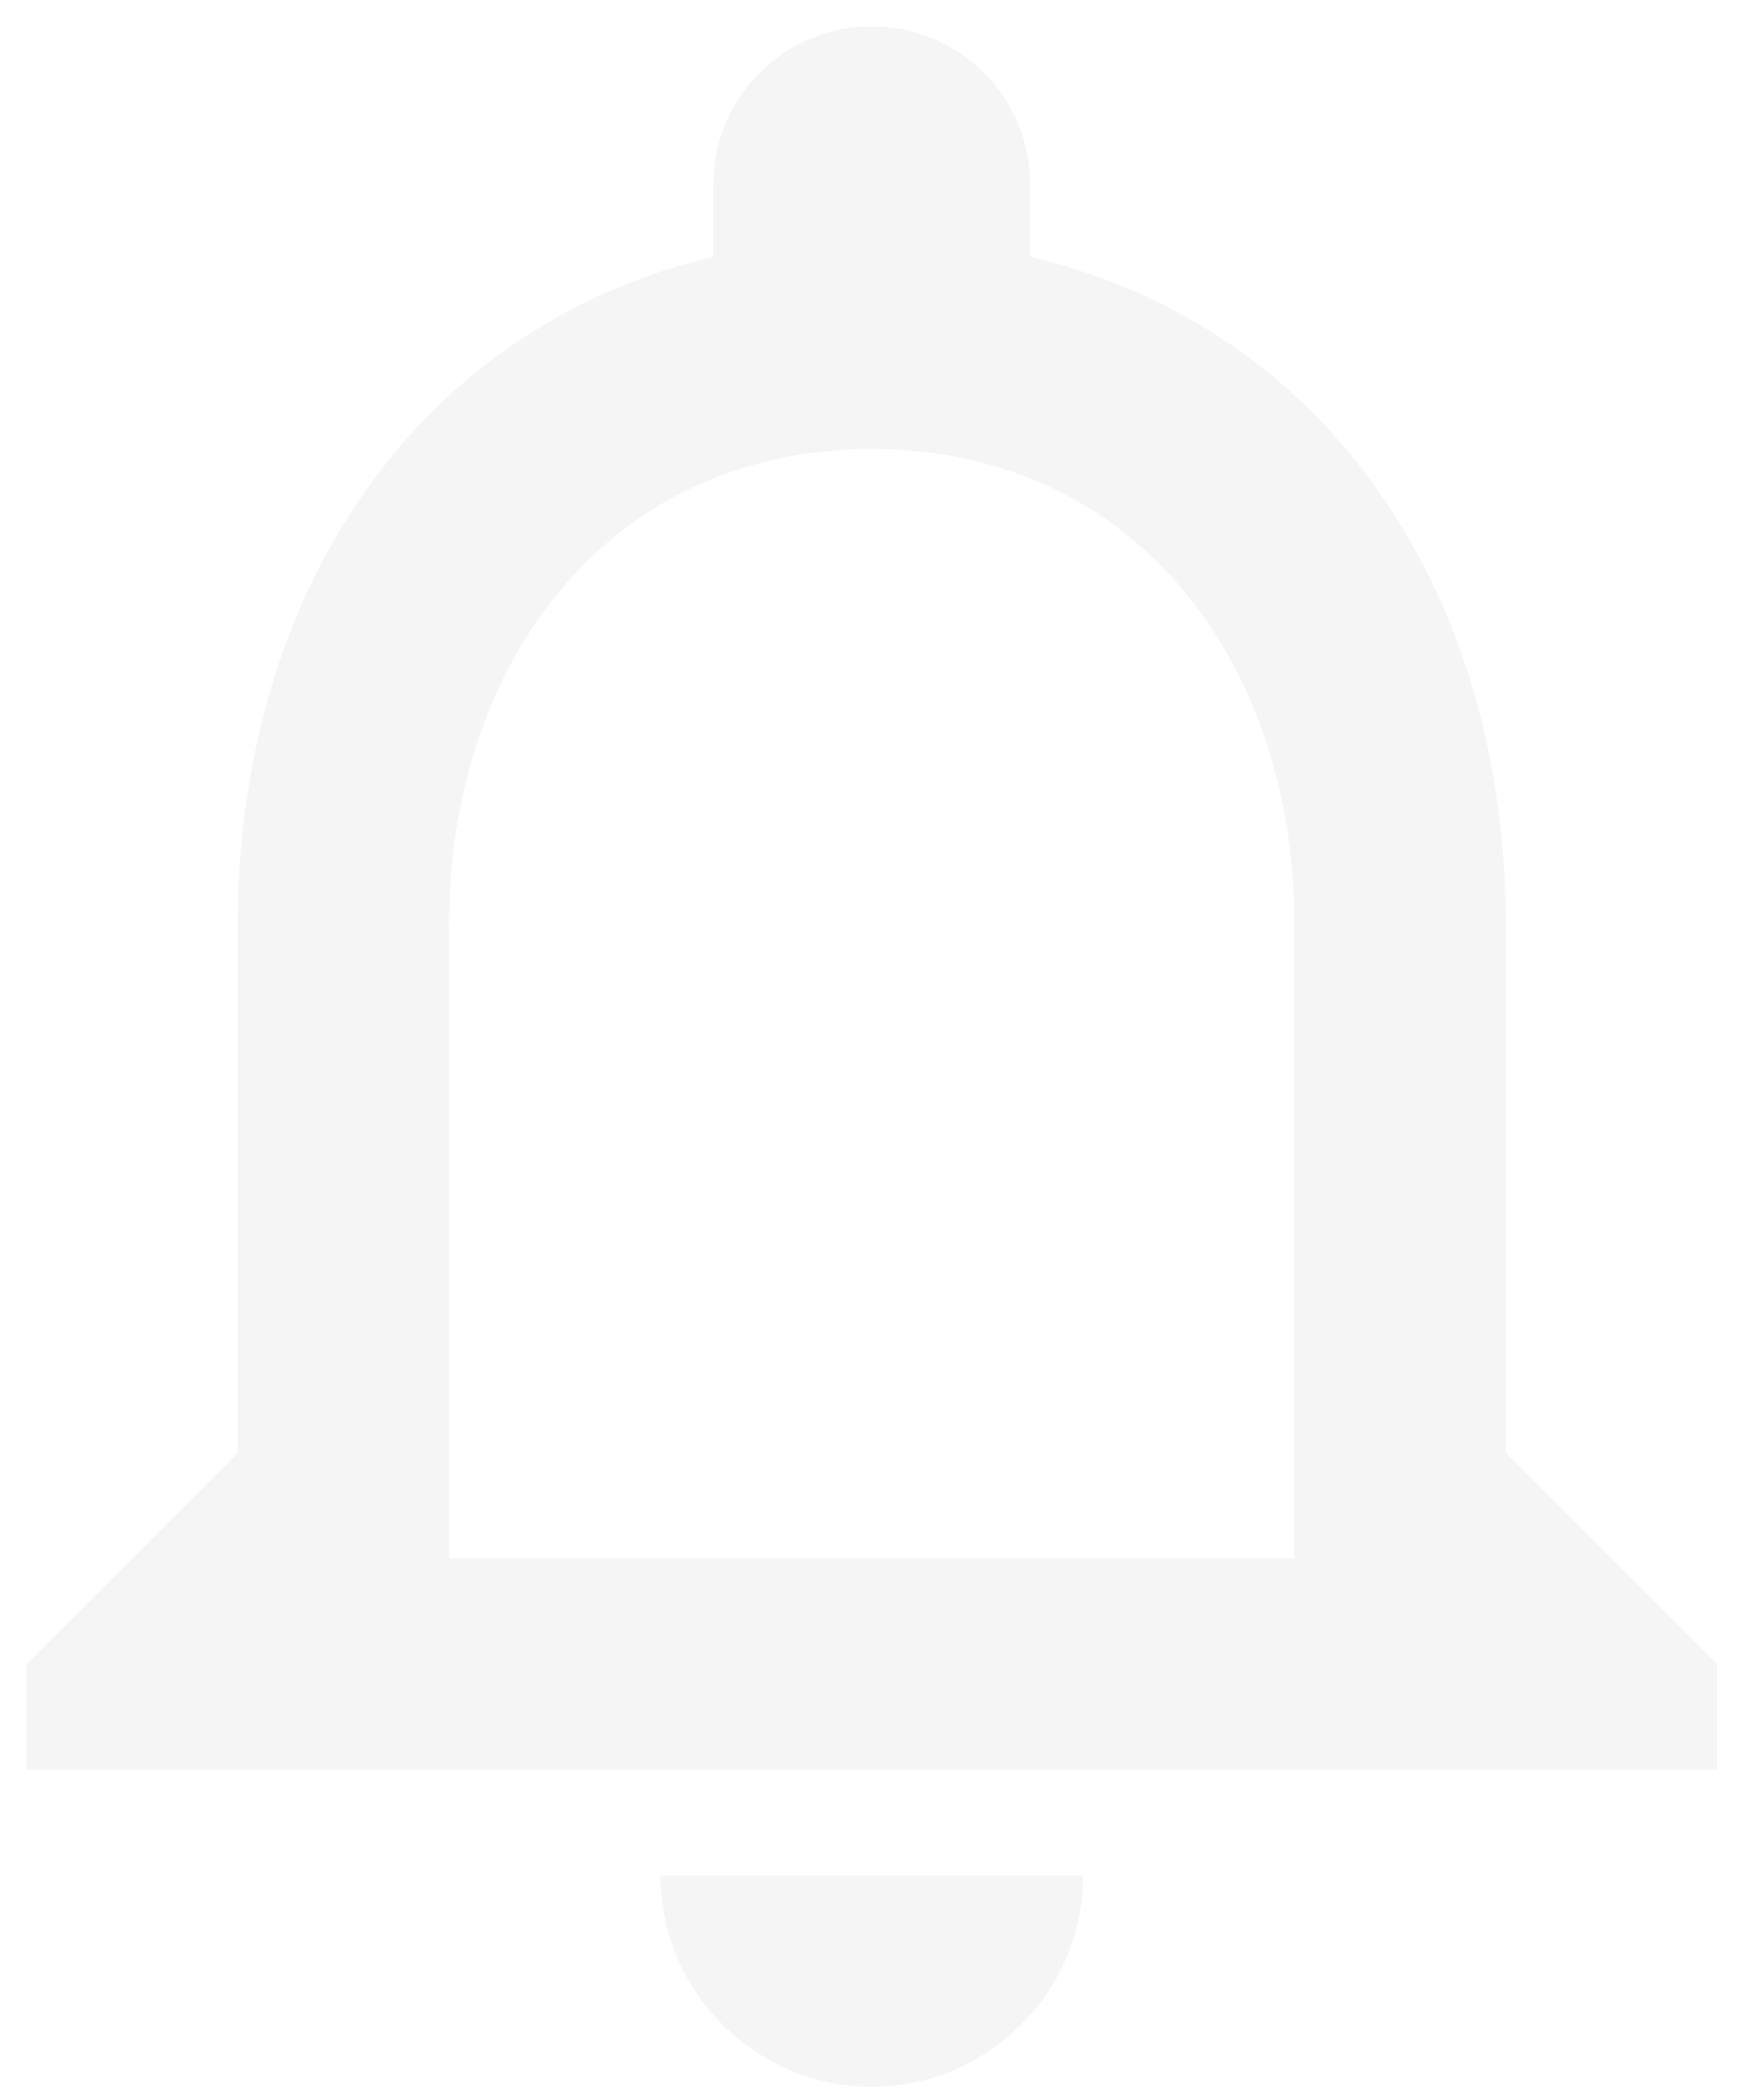
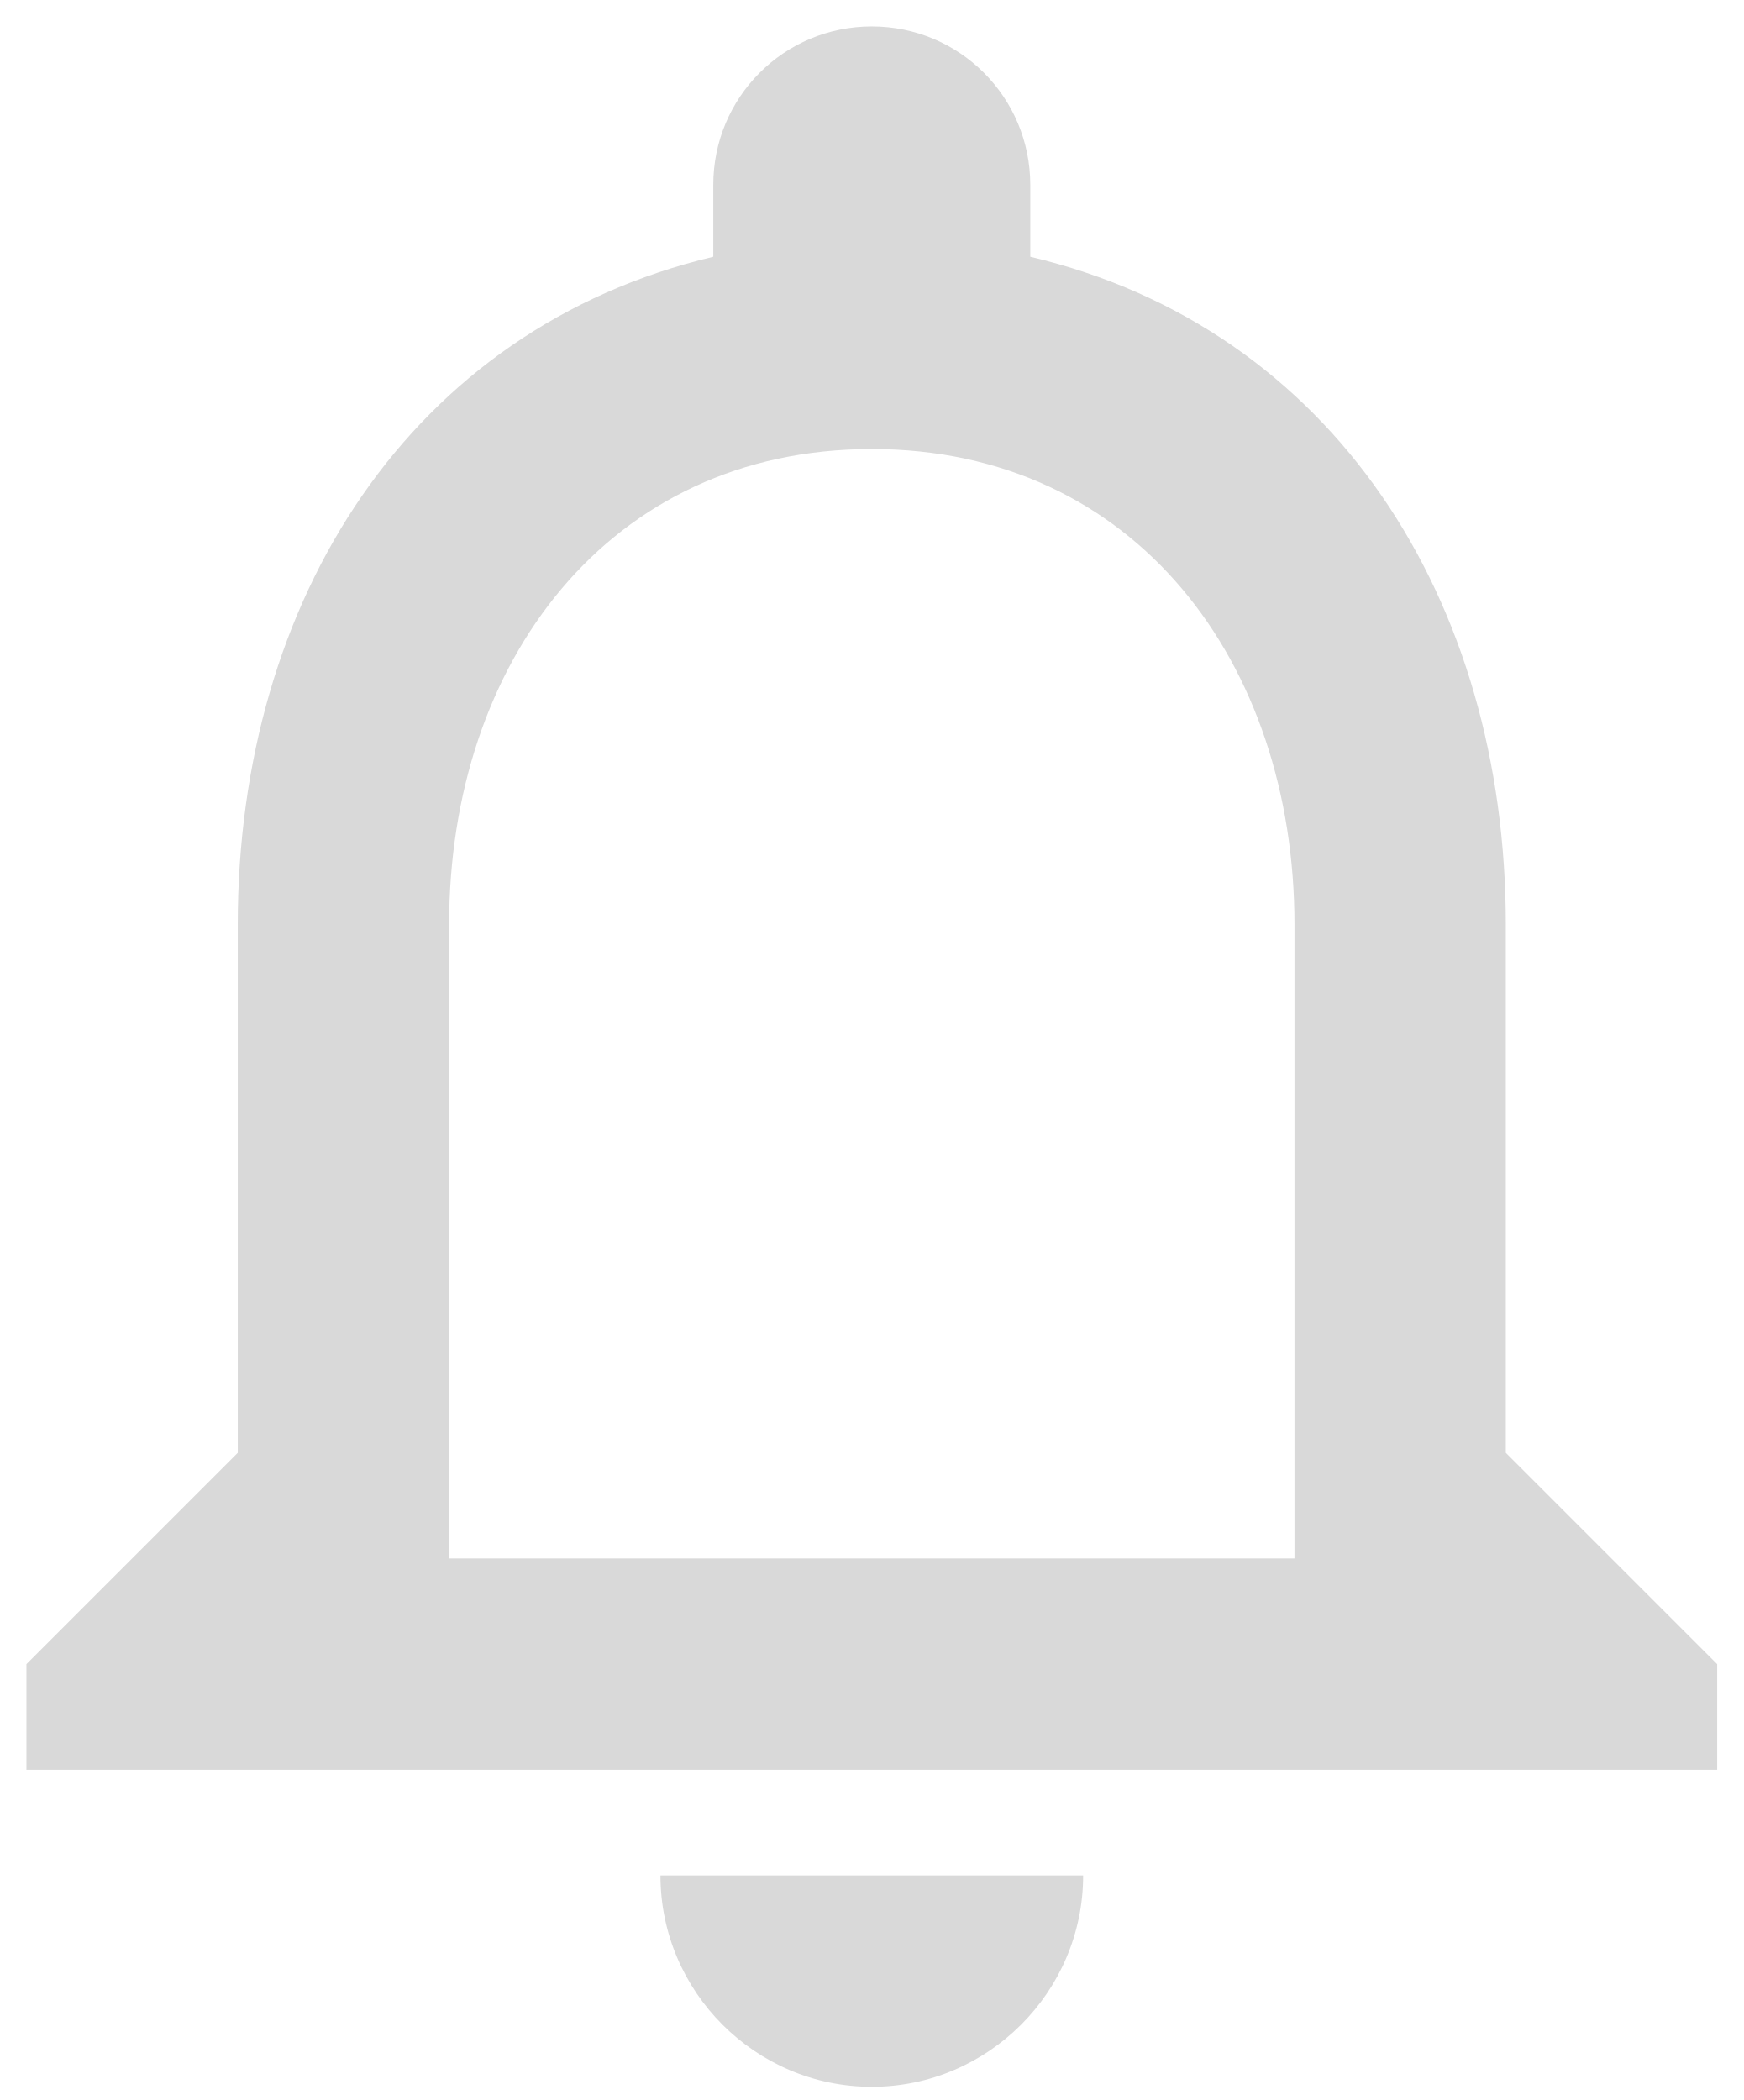
<svg xmlns="http://www.w3.org/2000/svg" width="44" height="53" viewBox="0 0 44 53" fill="none">
-   <path d="M22 52.667C24.934 52.667 27.334 50.267 27.334 47.333H16.667C16.667 50.267 19.067 52.667 22 52.667ZM38 36.667V23.333C38 15.147 33.654 8.293 26 6.48V4.667C26 2.453 24.214 0.667 22 0.667C19.787 0.667 18 2.453 18 4.667V6.48C10.374 8.293 6 15.12 6 23.333V36.667L0.667 42V44.667H43.334V42L38 36.667ZM32.667 39.333H11.334V23.333C11.334 16.72 15.36 11.333 22 11.333C28.64 11.333 32.667 16.72 32.667 23.333V39.333Z" fill="#F5F5F5" />
+   <path d="M22 52.667C24.934 52.667 27.334 50.267 27.334 47.333H16.667C16.667 50.267 19.067 52.667 22 52.667ZM38 36.667V23.333C38 15.147 33.654 8.293 26 6.48V4.667C26 2.453 24.214 0.667 22 0.667C19.787 0.667 18 2.453 18 4.667V6.48C10.374 8.293 6 15.12 6 23.333V36.667L0.667 42V44.667H43.334V42L38 36.667ZM32.667 39.333H11.334V23.333C11.334 16.72 15.36 11.333 22 11.333C28.64 11.333 32.667 16.72 32.667 23.333V39.333Z" fill="#D9D9D9" />
</svg>
